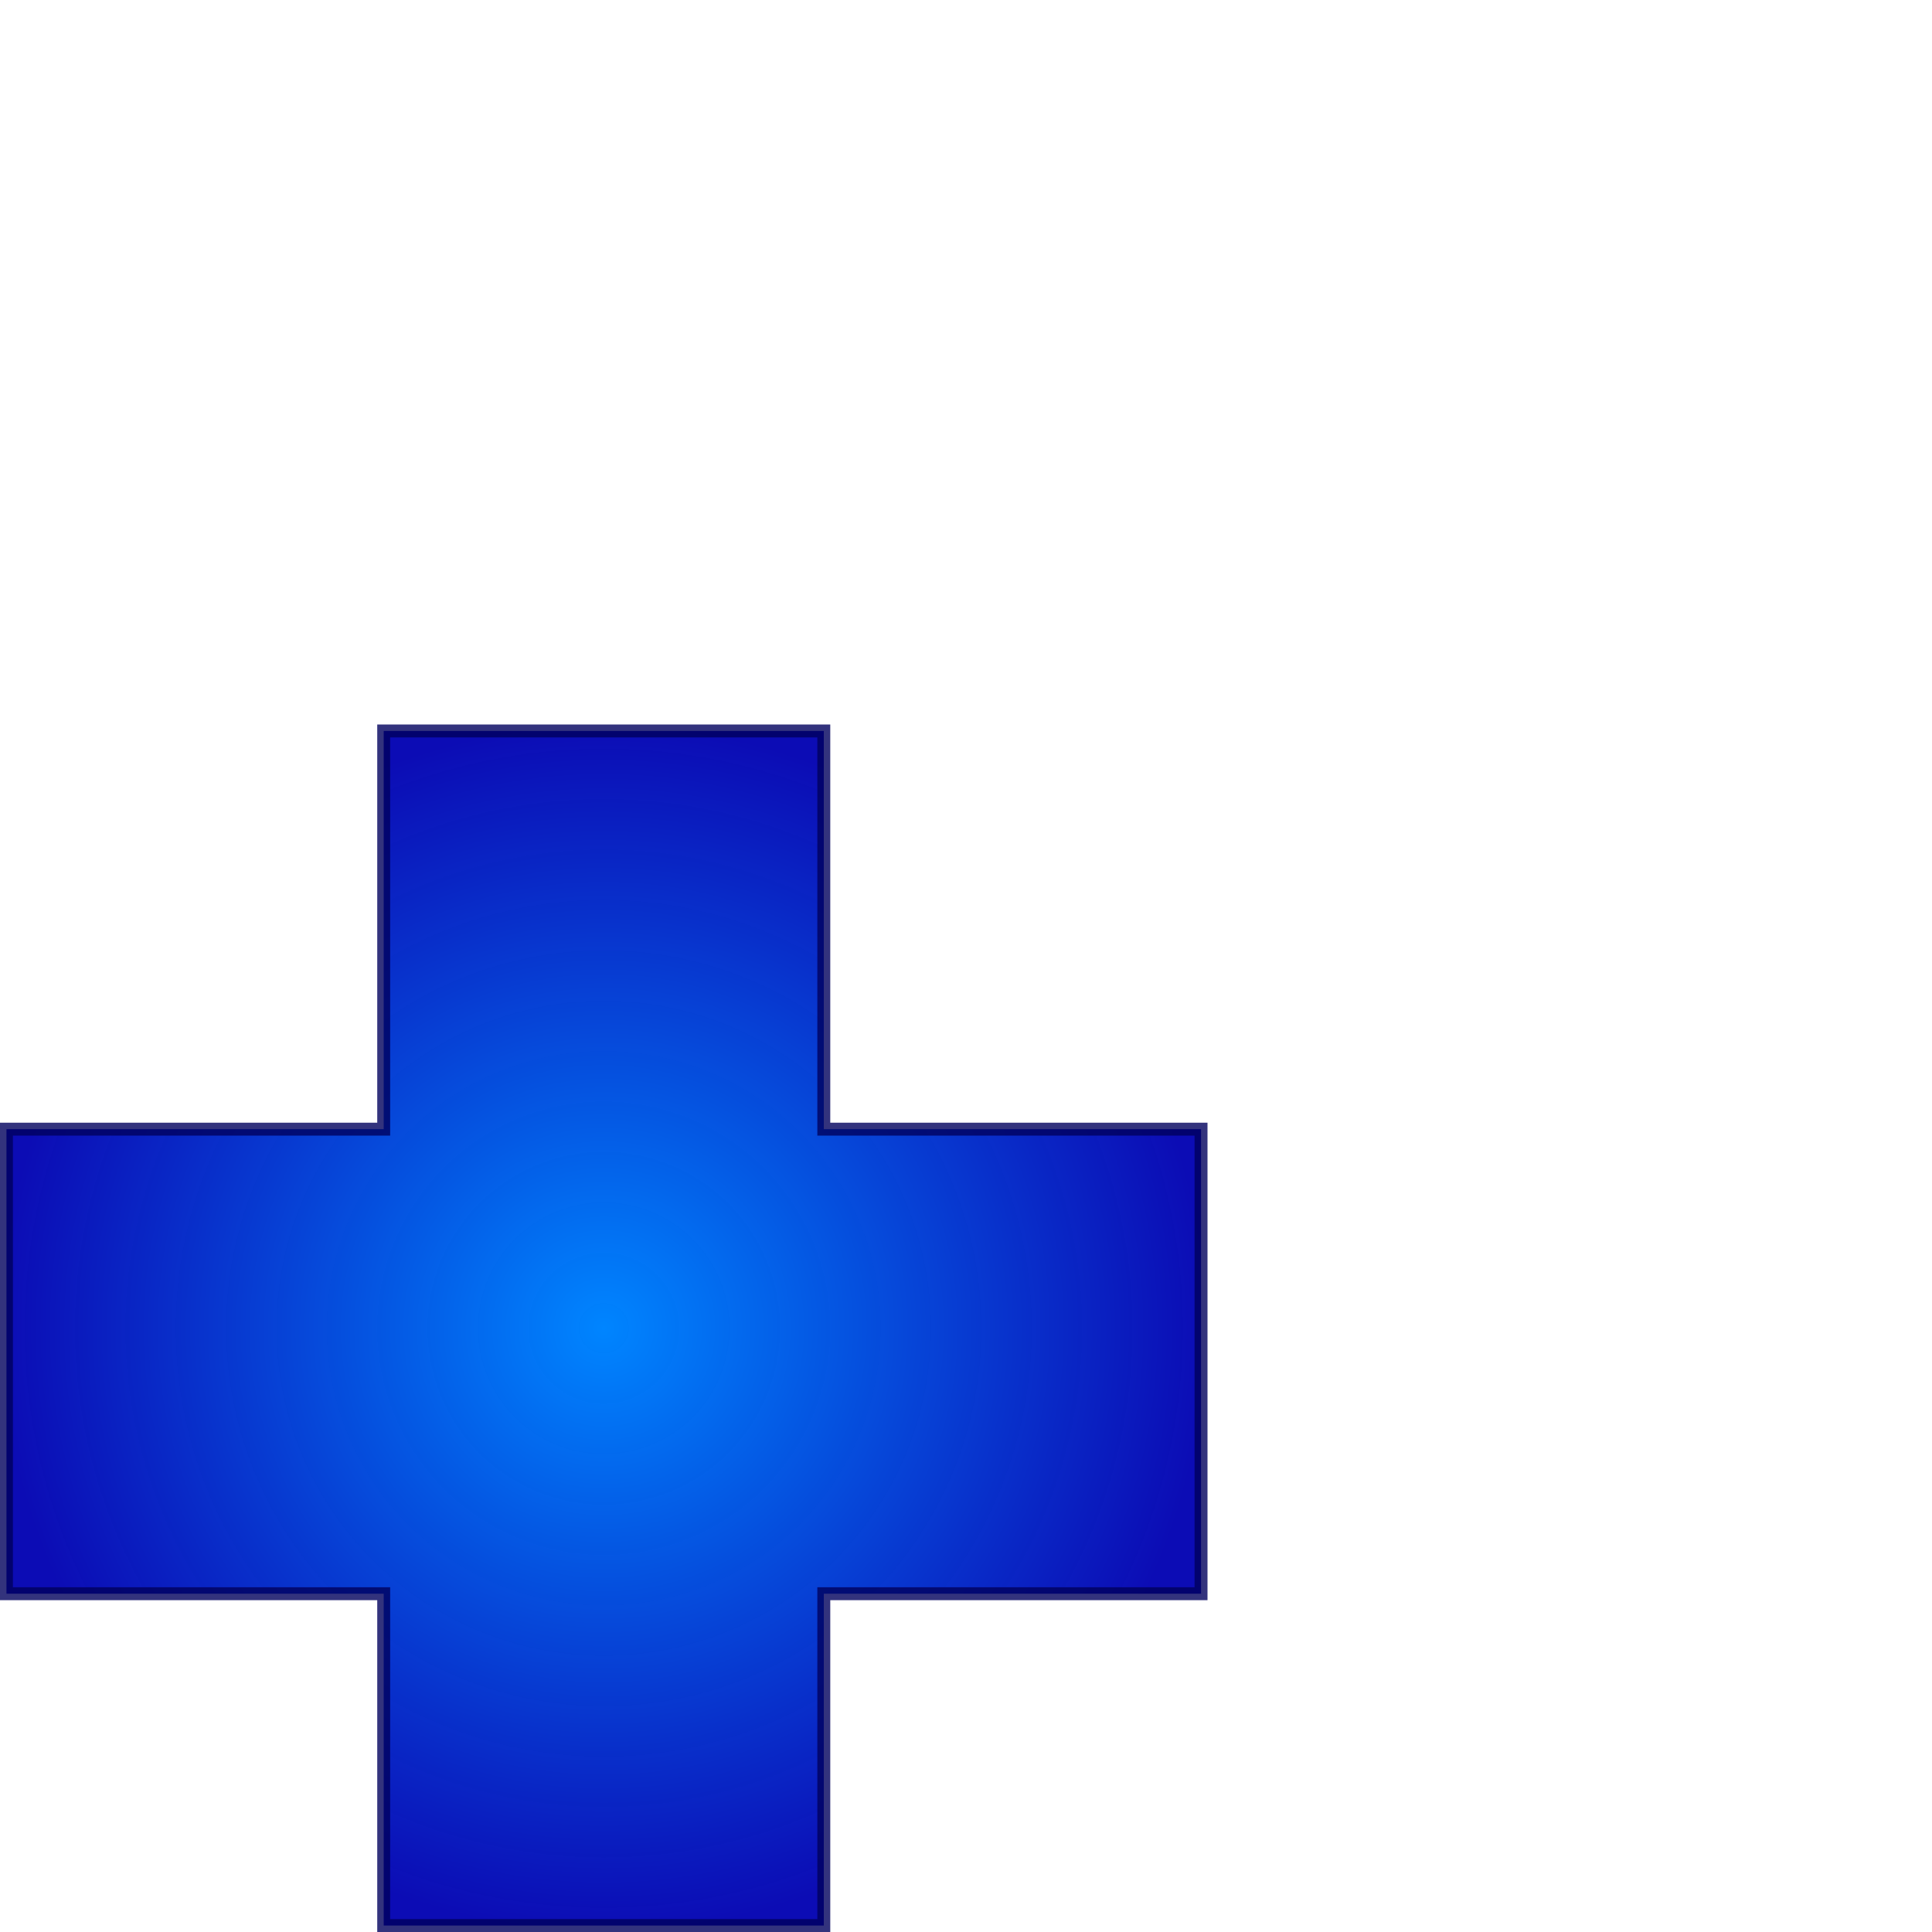
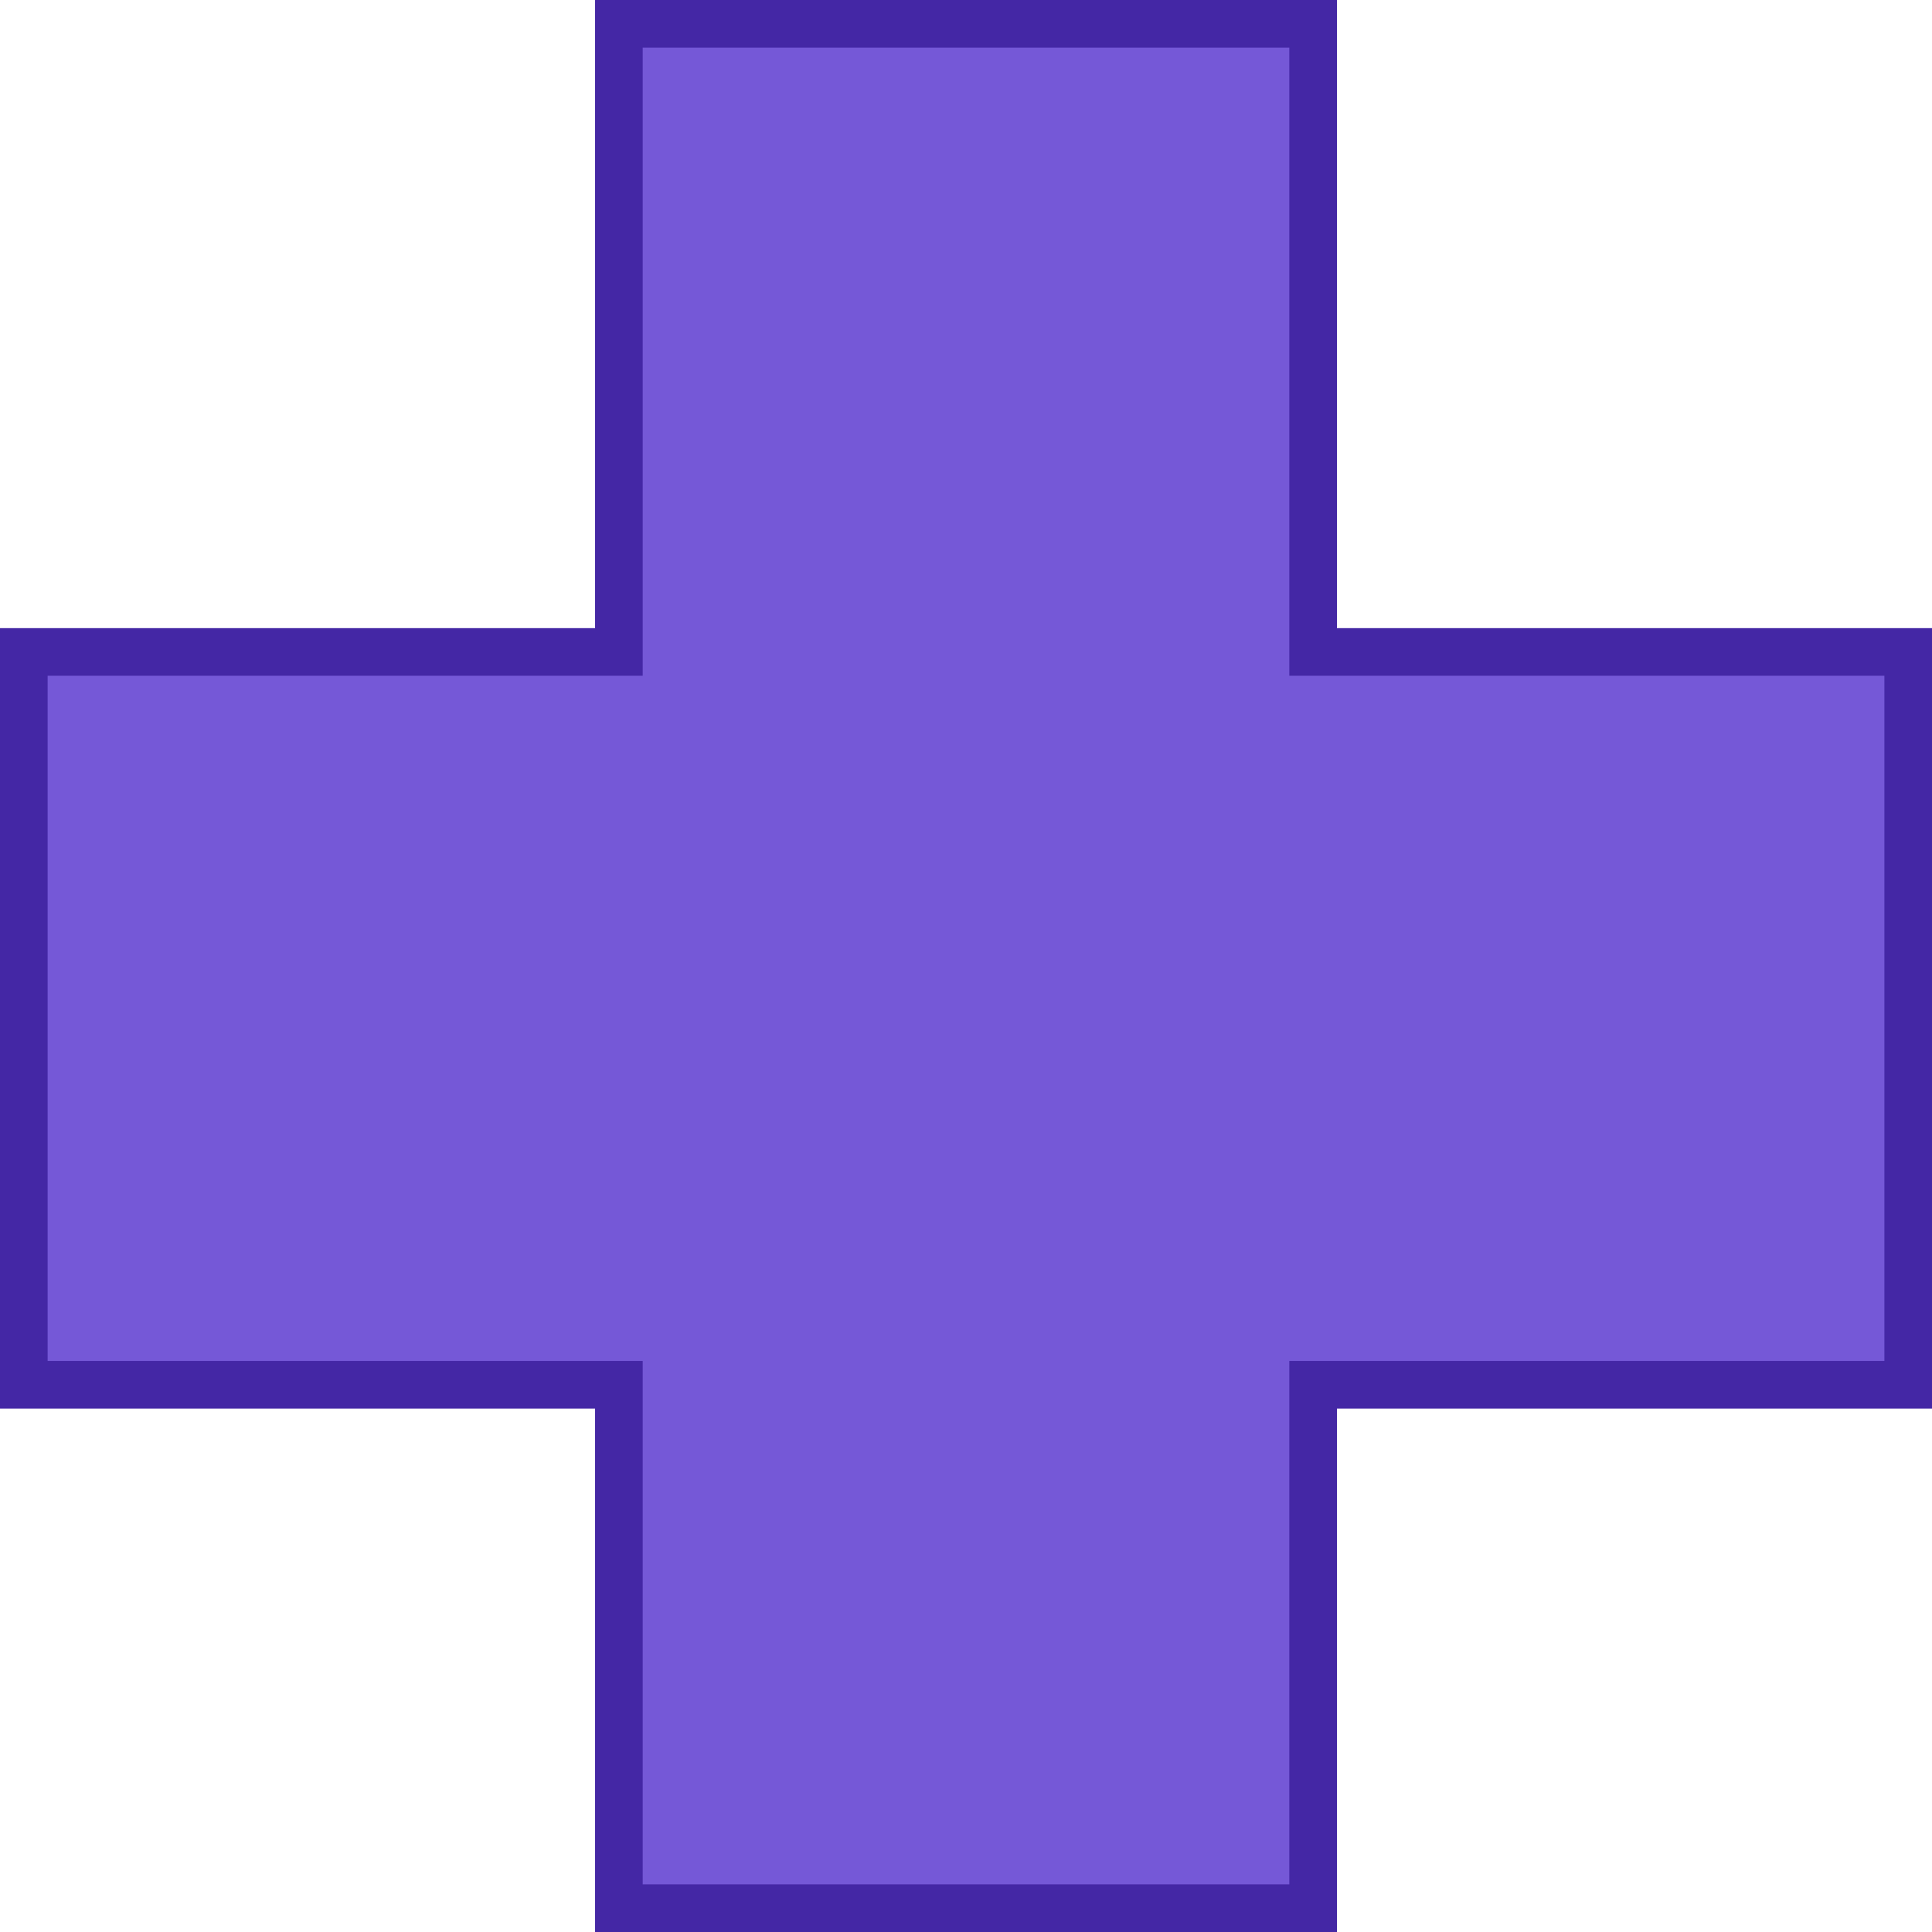
- <svg xmlns="http://www.w3.org/2000/svg" xmlns:xlink="http://www.w3.org/1999/xlink" width="256" height="256" id="svg2183" version="1.0">
+ <svg xmlns="http://www.w3.org/2000/svg" width="162.288" height="162.288" id="svg2183" version="1.0">
  <defs id="defs2185">
    <linearGradient id="linearGradient3179">
      <stop style="stop-color:#0085ff;stop-opacity:1;" offset="0" id="stop3181" />
      <stop id="stop3189" offset="1" style="stop-color:#0000b1;stop-opacity:0.953;" />
    </linearGradient>
-     <radialGradient xlink:href="#linearGradient3179" id="radialGradient3187" cx="47.5" cy="211" fx="47.5" fy="211" r="48" gradientTransform="matrix(1.666191,0,0,1.667155,0.8559243,-175.7697)" gradientUnits="userSpaceOnUse" />
  </defs>
-   <g id="layer1">
-     <path style="fill:url(#radialGradient3187);fill-opacity:1;fill-rule:evenodd;stroke:#00005d;stroke-width:1.712px;stroke-linecap:butt;stroke-linejoin:miter;stroke-opacity:0.798" d="M 50.842,96.856 L 50.842,149.619 L 0.856,149.619 L 0.856,211.175 L 50.842,211.175 L 50.842,255.144 L 109.158,255.144 L 109.158,211.175 L 159.144,211.175 L 159.144,149.619 L 109.158,149.619 L 109.158,96.856 L 50.842,96.856 z " id="rect2196" />
+   <g id="layer1" transform="translate(1.144076,-94.85593)">
+     <path style="fill:#7558d7;fill-opacity:1;fill-rule:evenodd;stroke:#4427a5;stroke-width:4;stroke-linecap:butt;stroke-linejoin:miter;stroke-miterlimit:4;stroke-opacity:1;stroke-dasharray:none" d="m 50.842,96.856 0,52.763 -49.986,0 0,61.556 49.986,0 0,43.969 58.317,0 0,-43.969 49.986,0 0,-61.556 -49.986,0 0,-52.763 -58.317,0 z" id="rect2196" />
  </g>
</svg>
